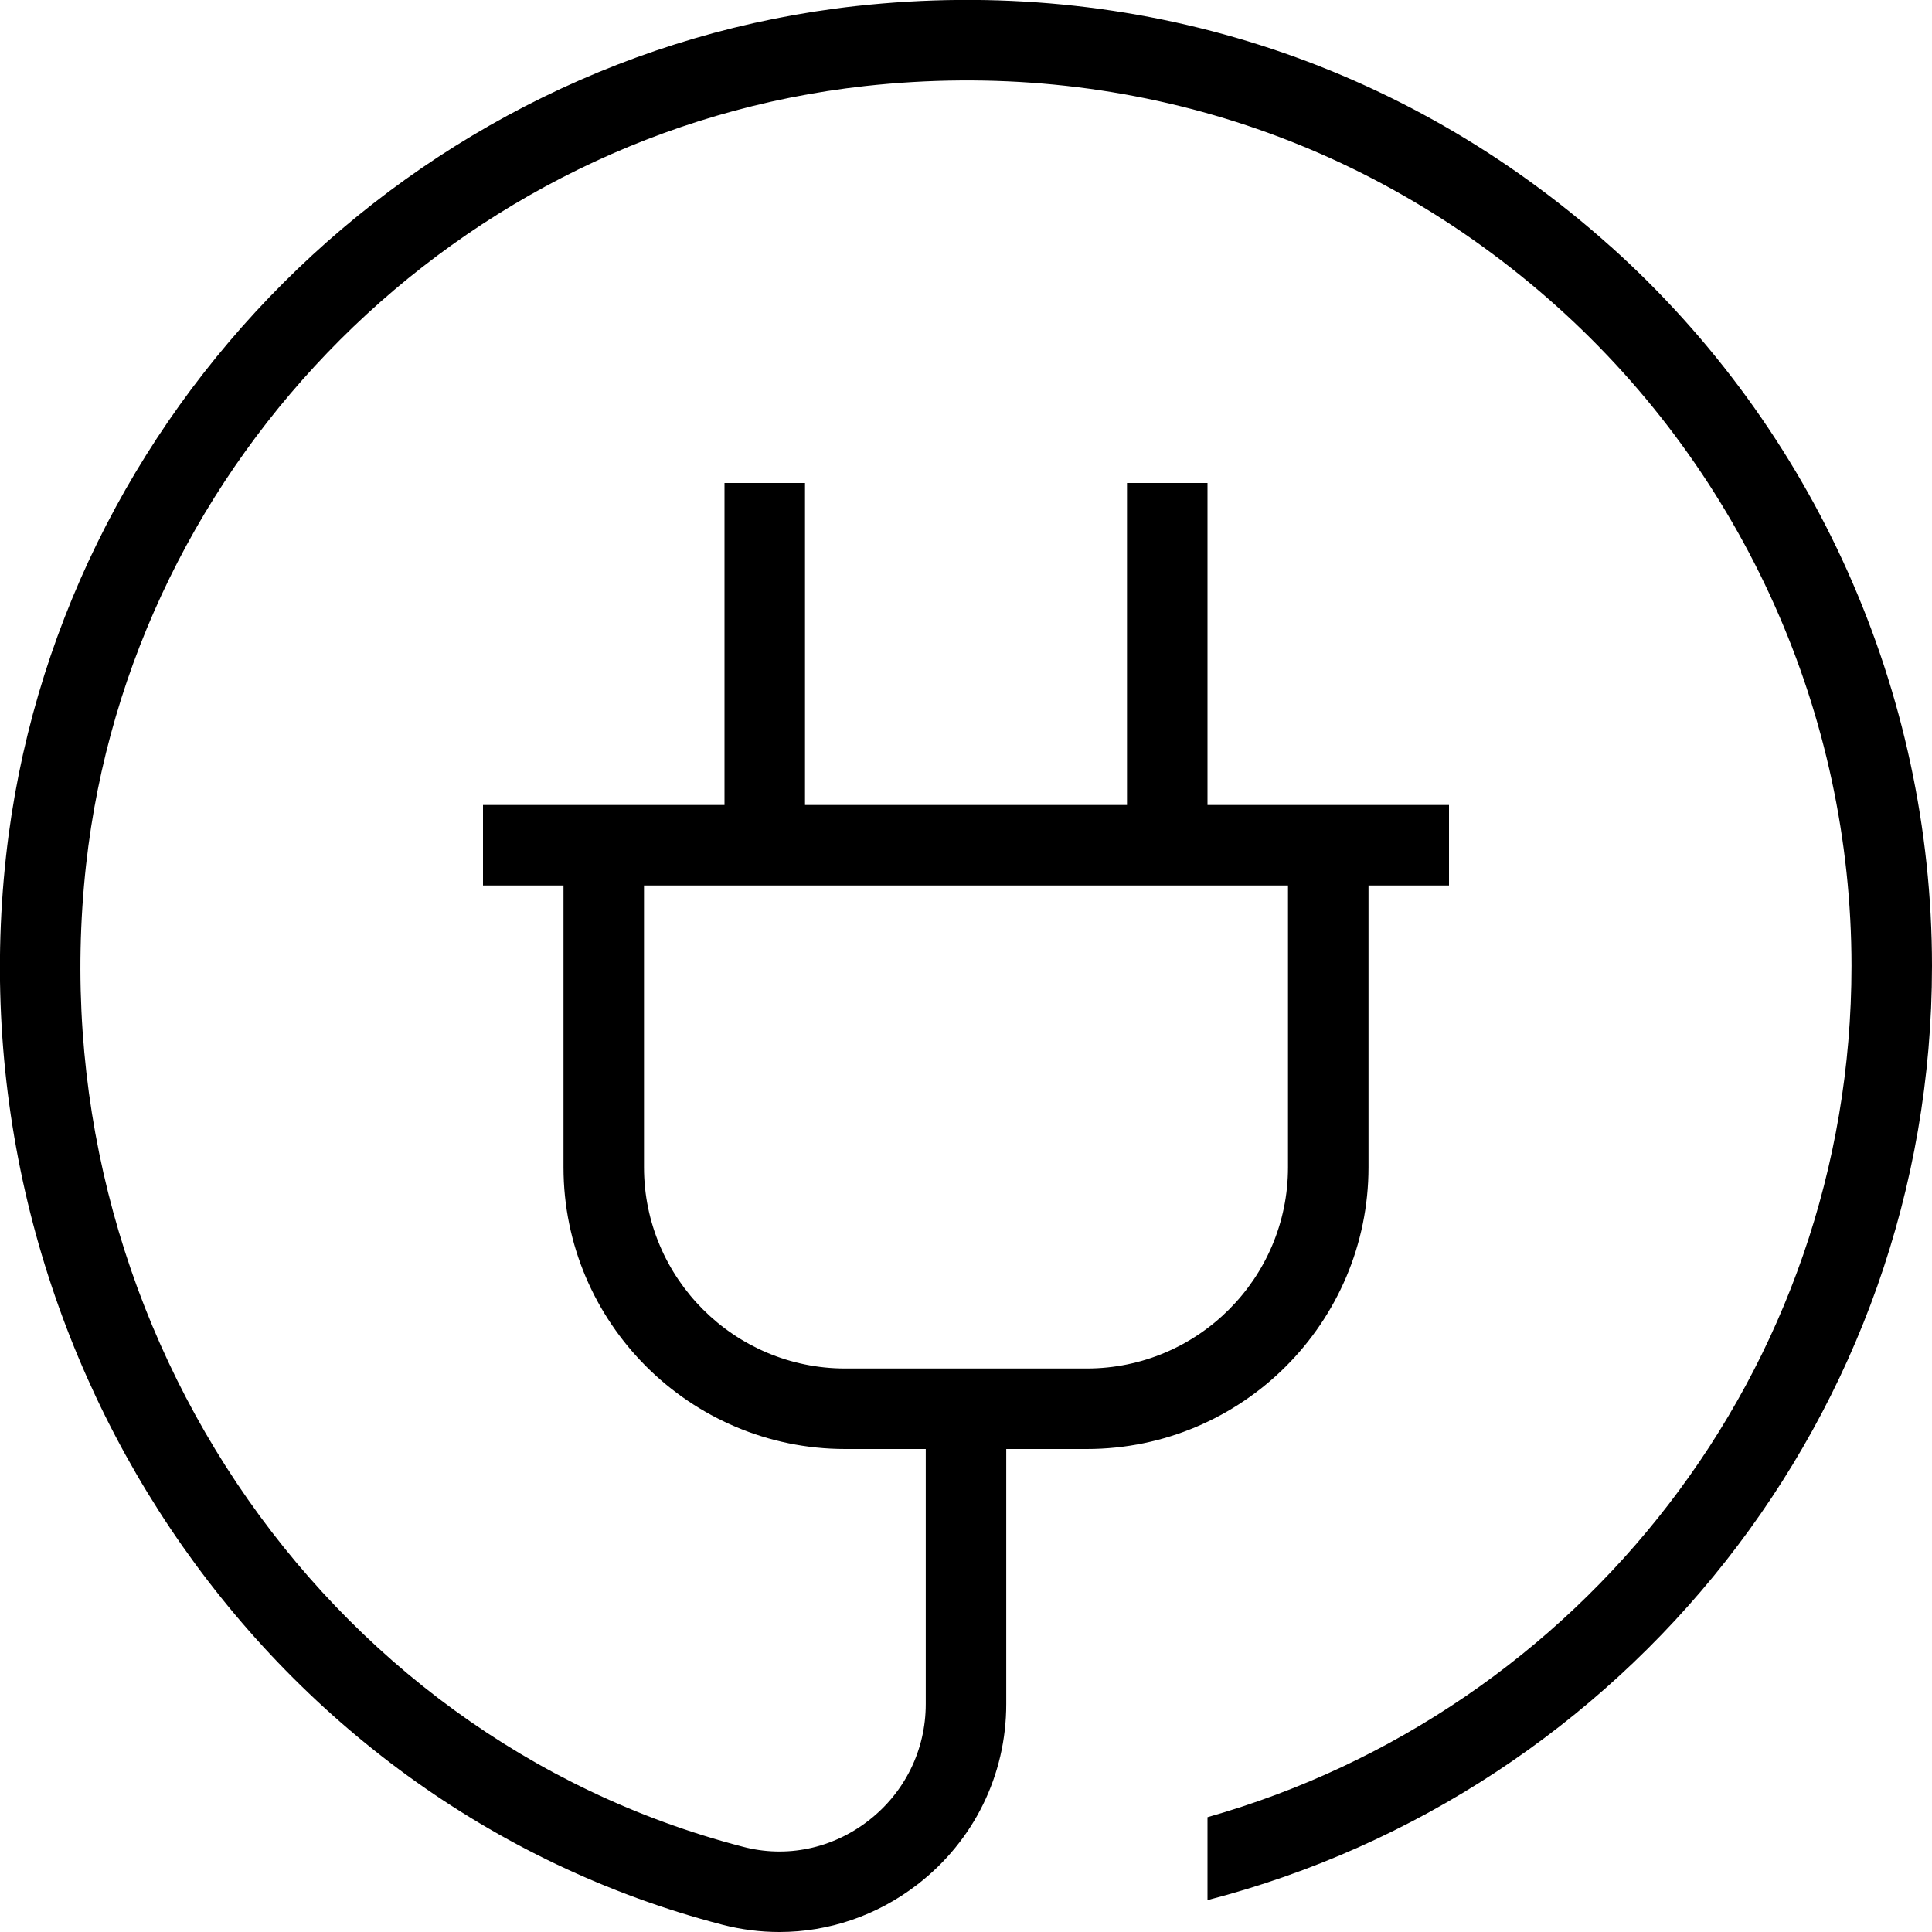
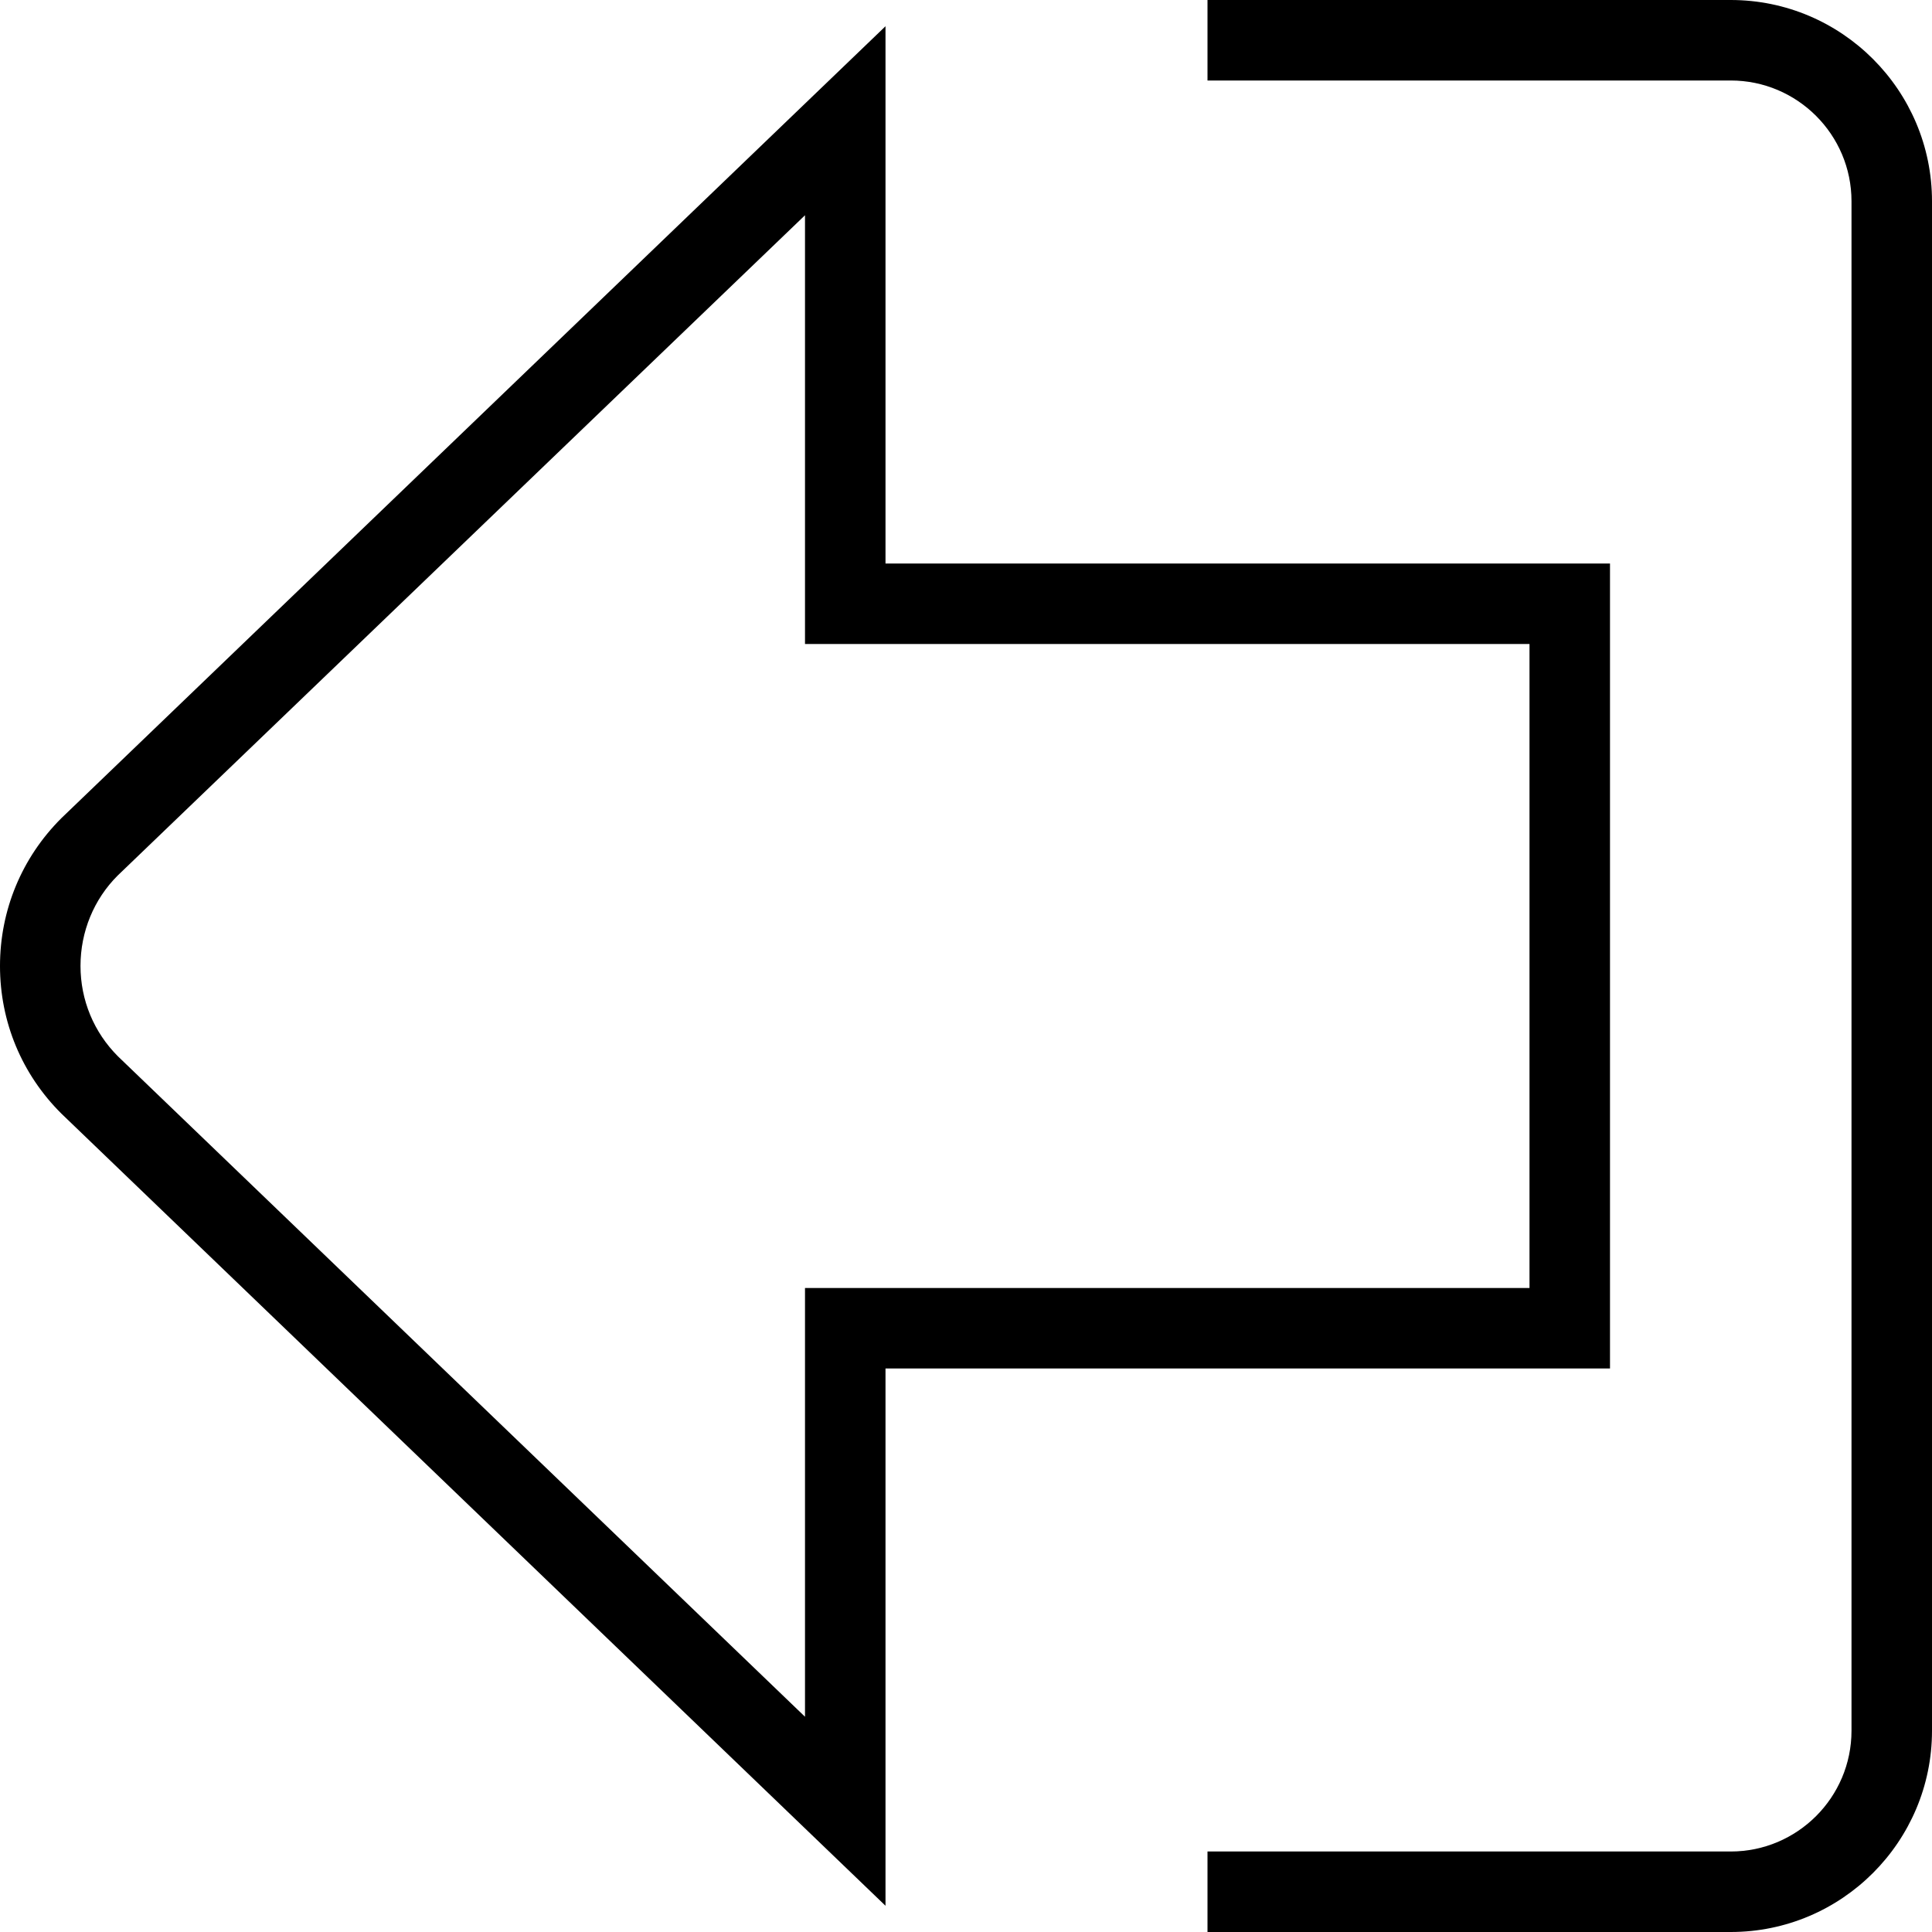
<svg xmlns="http://www.w3.org/2000/svg" id="Layer_1" data-name="Layer 1" viewBox="0 0 24 24">
-   <path d="m20.004,3.059C17.428.753,14.097-.306,10.636.075,5.125.684.684,5.125.075,10.636c-.67,6.074,3.154,11.78,8.896,13.273.236.061.474.091.711.091.613,0,1.214-.203,1.716-.591.7-.541,1.102-1.358,1.102-2.241v-3.168h1c1.93,0,3.5-1.57,3.5-3.5v-3.5h1v-1h-3v-4h-1v4h-4v-4h-1v4h-3v1h1v3.5c0,1.93,1.57,3.5,3.5,3.5h1v3.168c0,.571-.26,1.1-.713,1.45-.449.348-1.021.467-1.563.322C3.958,21.572.453,16.329,1.069,10.745,1.627,5.696,5.696,1.627,10.745,1.069c3.179-.35,6.23.62,8.591,2.734,2.329,2.086,3.664,5.073,3.664,8.196,0,5.034-3.385,9.268-8,10.575v1.03c5.167-1.337,9-6.026,9-11.605,0-3.407-1.457-6.666-3.996-8.941Zm-9.504,13.941c-1.378,0-2.5-1.121-2.5-2.5v-3.5h8v3.5c0,1.379-1.121,2.5-2.5,2.5h-3Z" />
+   <path d="M20,7H11V.326L.763,10.163c-.492,.49-.763,1.143-.763,1.837,0,.694,.271,1.346,.764,1.835l10.236,9.839v-6.674h9V7Zm-1,9H10v5.326L1.466,13.123c-.3-.3-.466-.699-.466-1.124s.166-.828,.462-1.123L10,2.674v5.326h9v8ZM24,2.5V21.5c0,1.378-1.121,2.5-2.5,2.5h-6.5v-1h6.5c.827,0,1.5-.673,1.5-1.5V2.5c0-.827-.673-1.5-1.5-1.5h-6.5V0h6.5c1.379,0,2.5,1.122,2.5,2.5Z" />
</svg>
